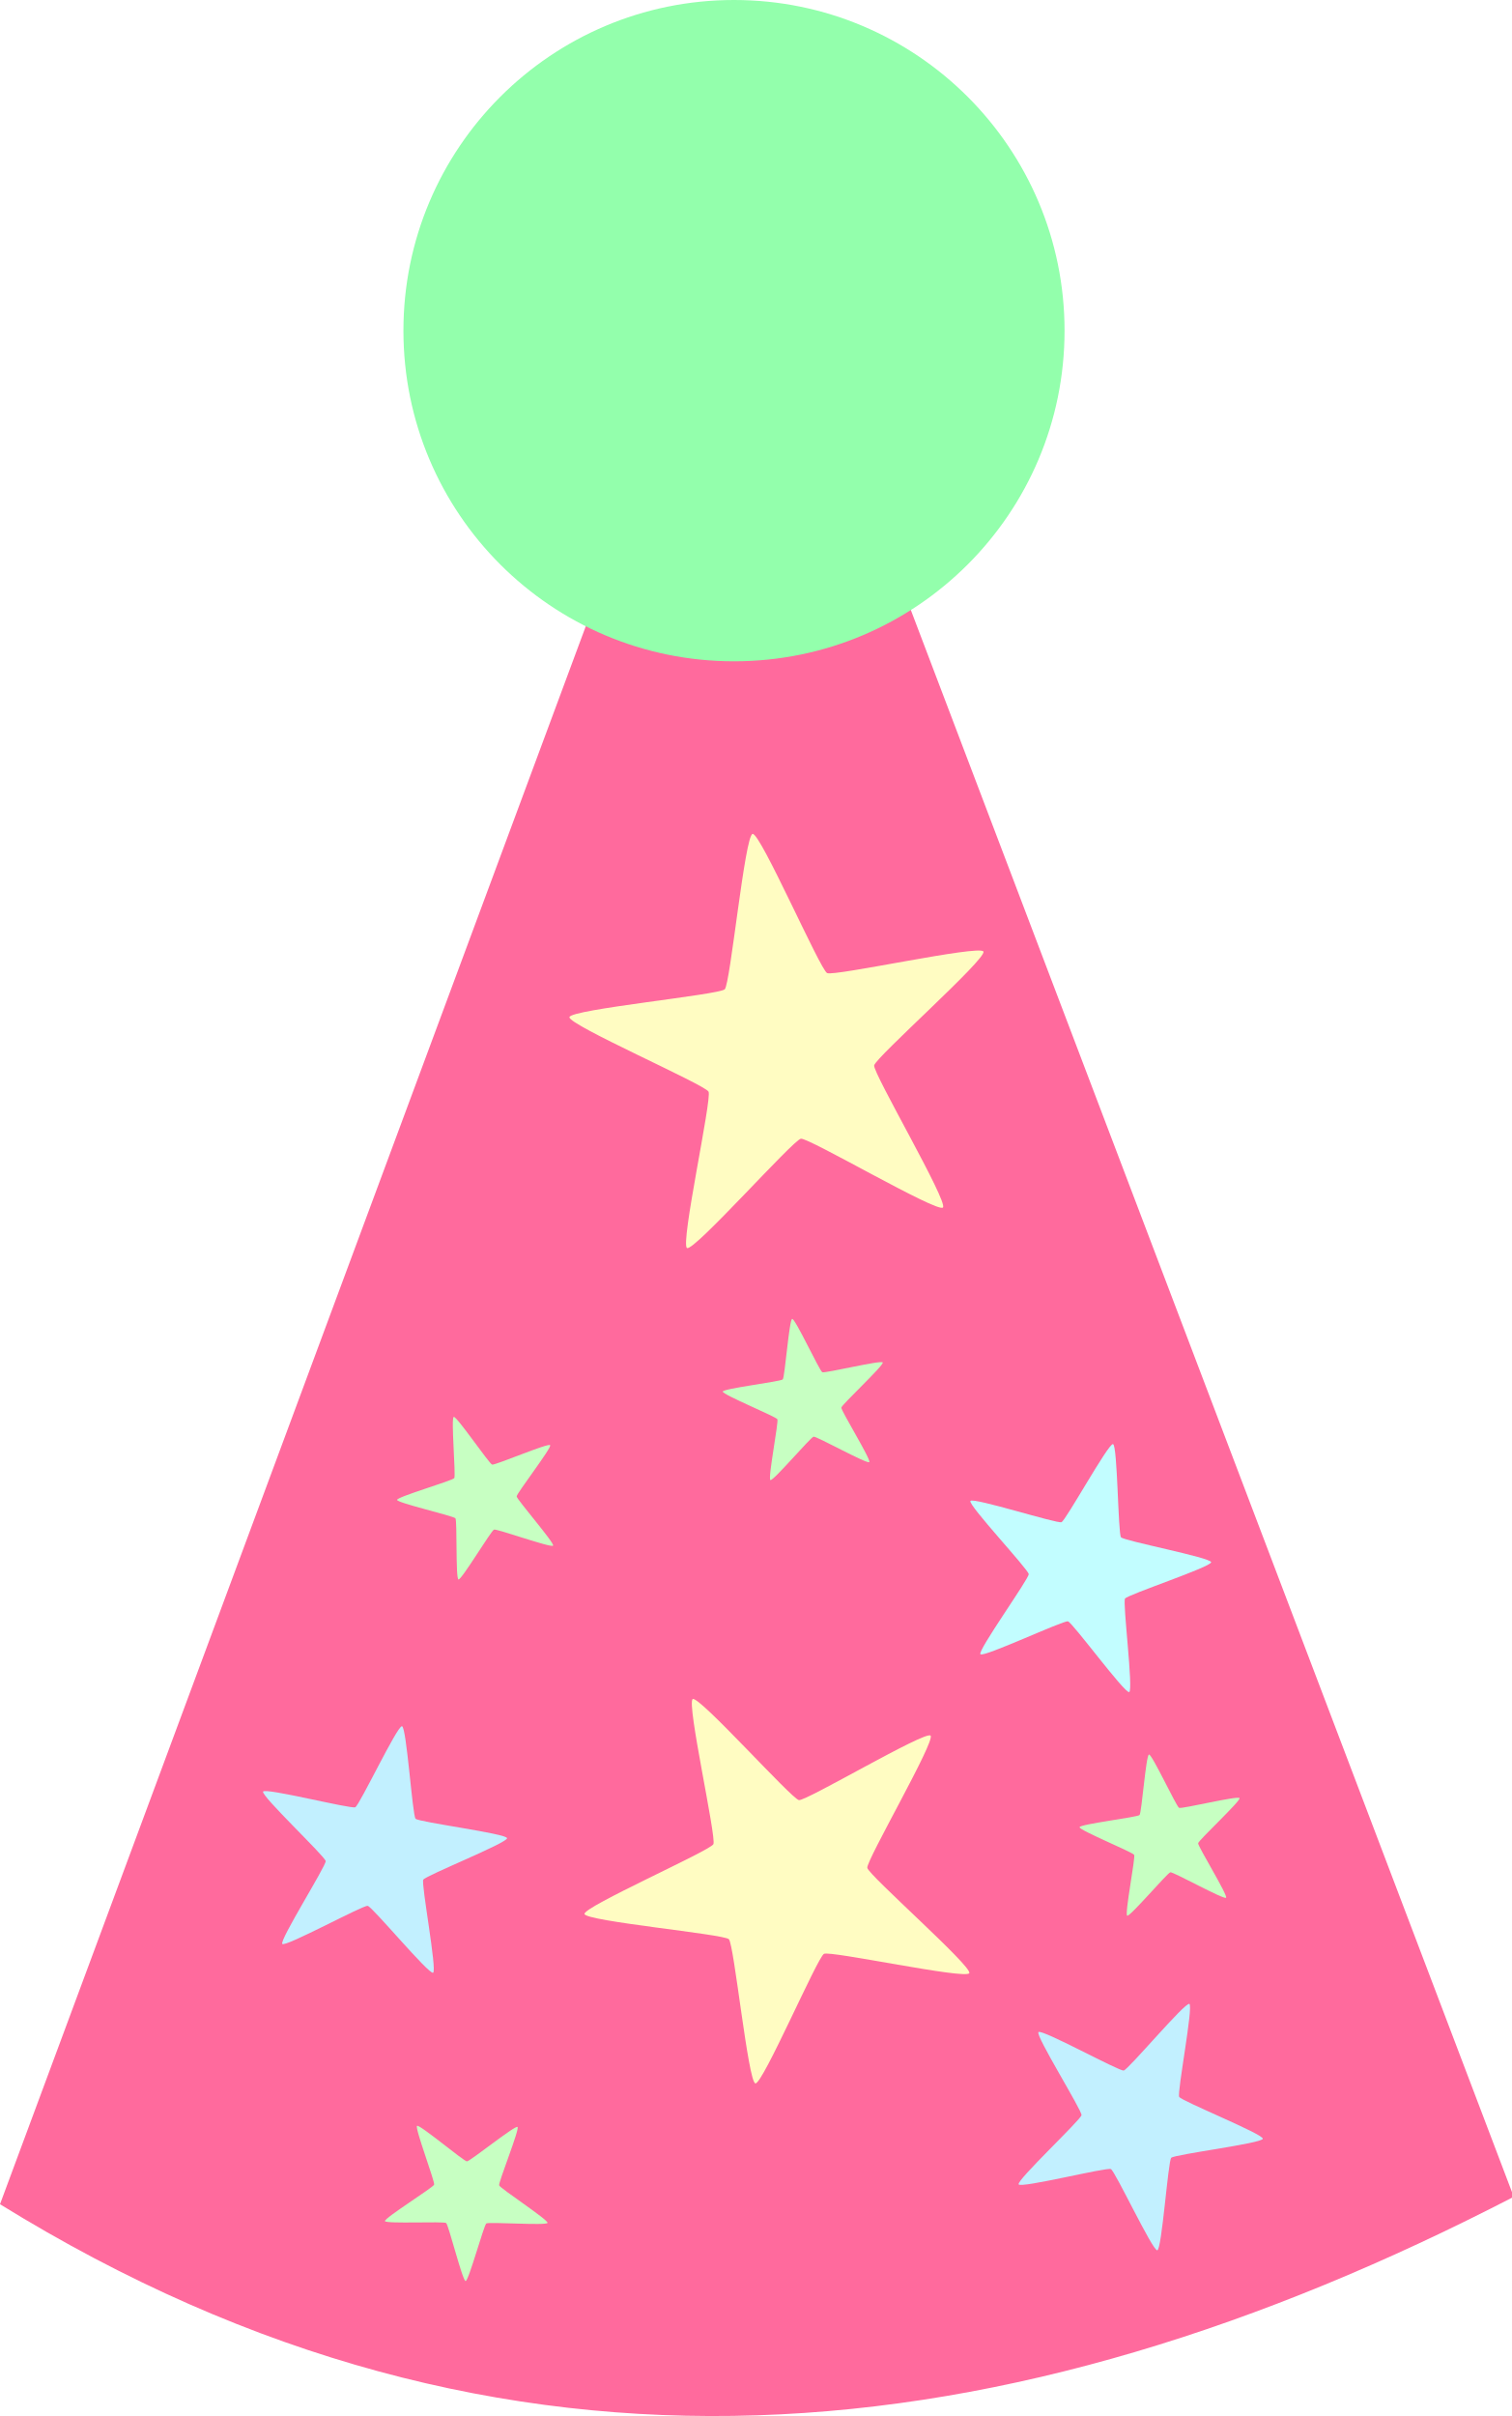
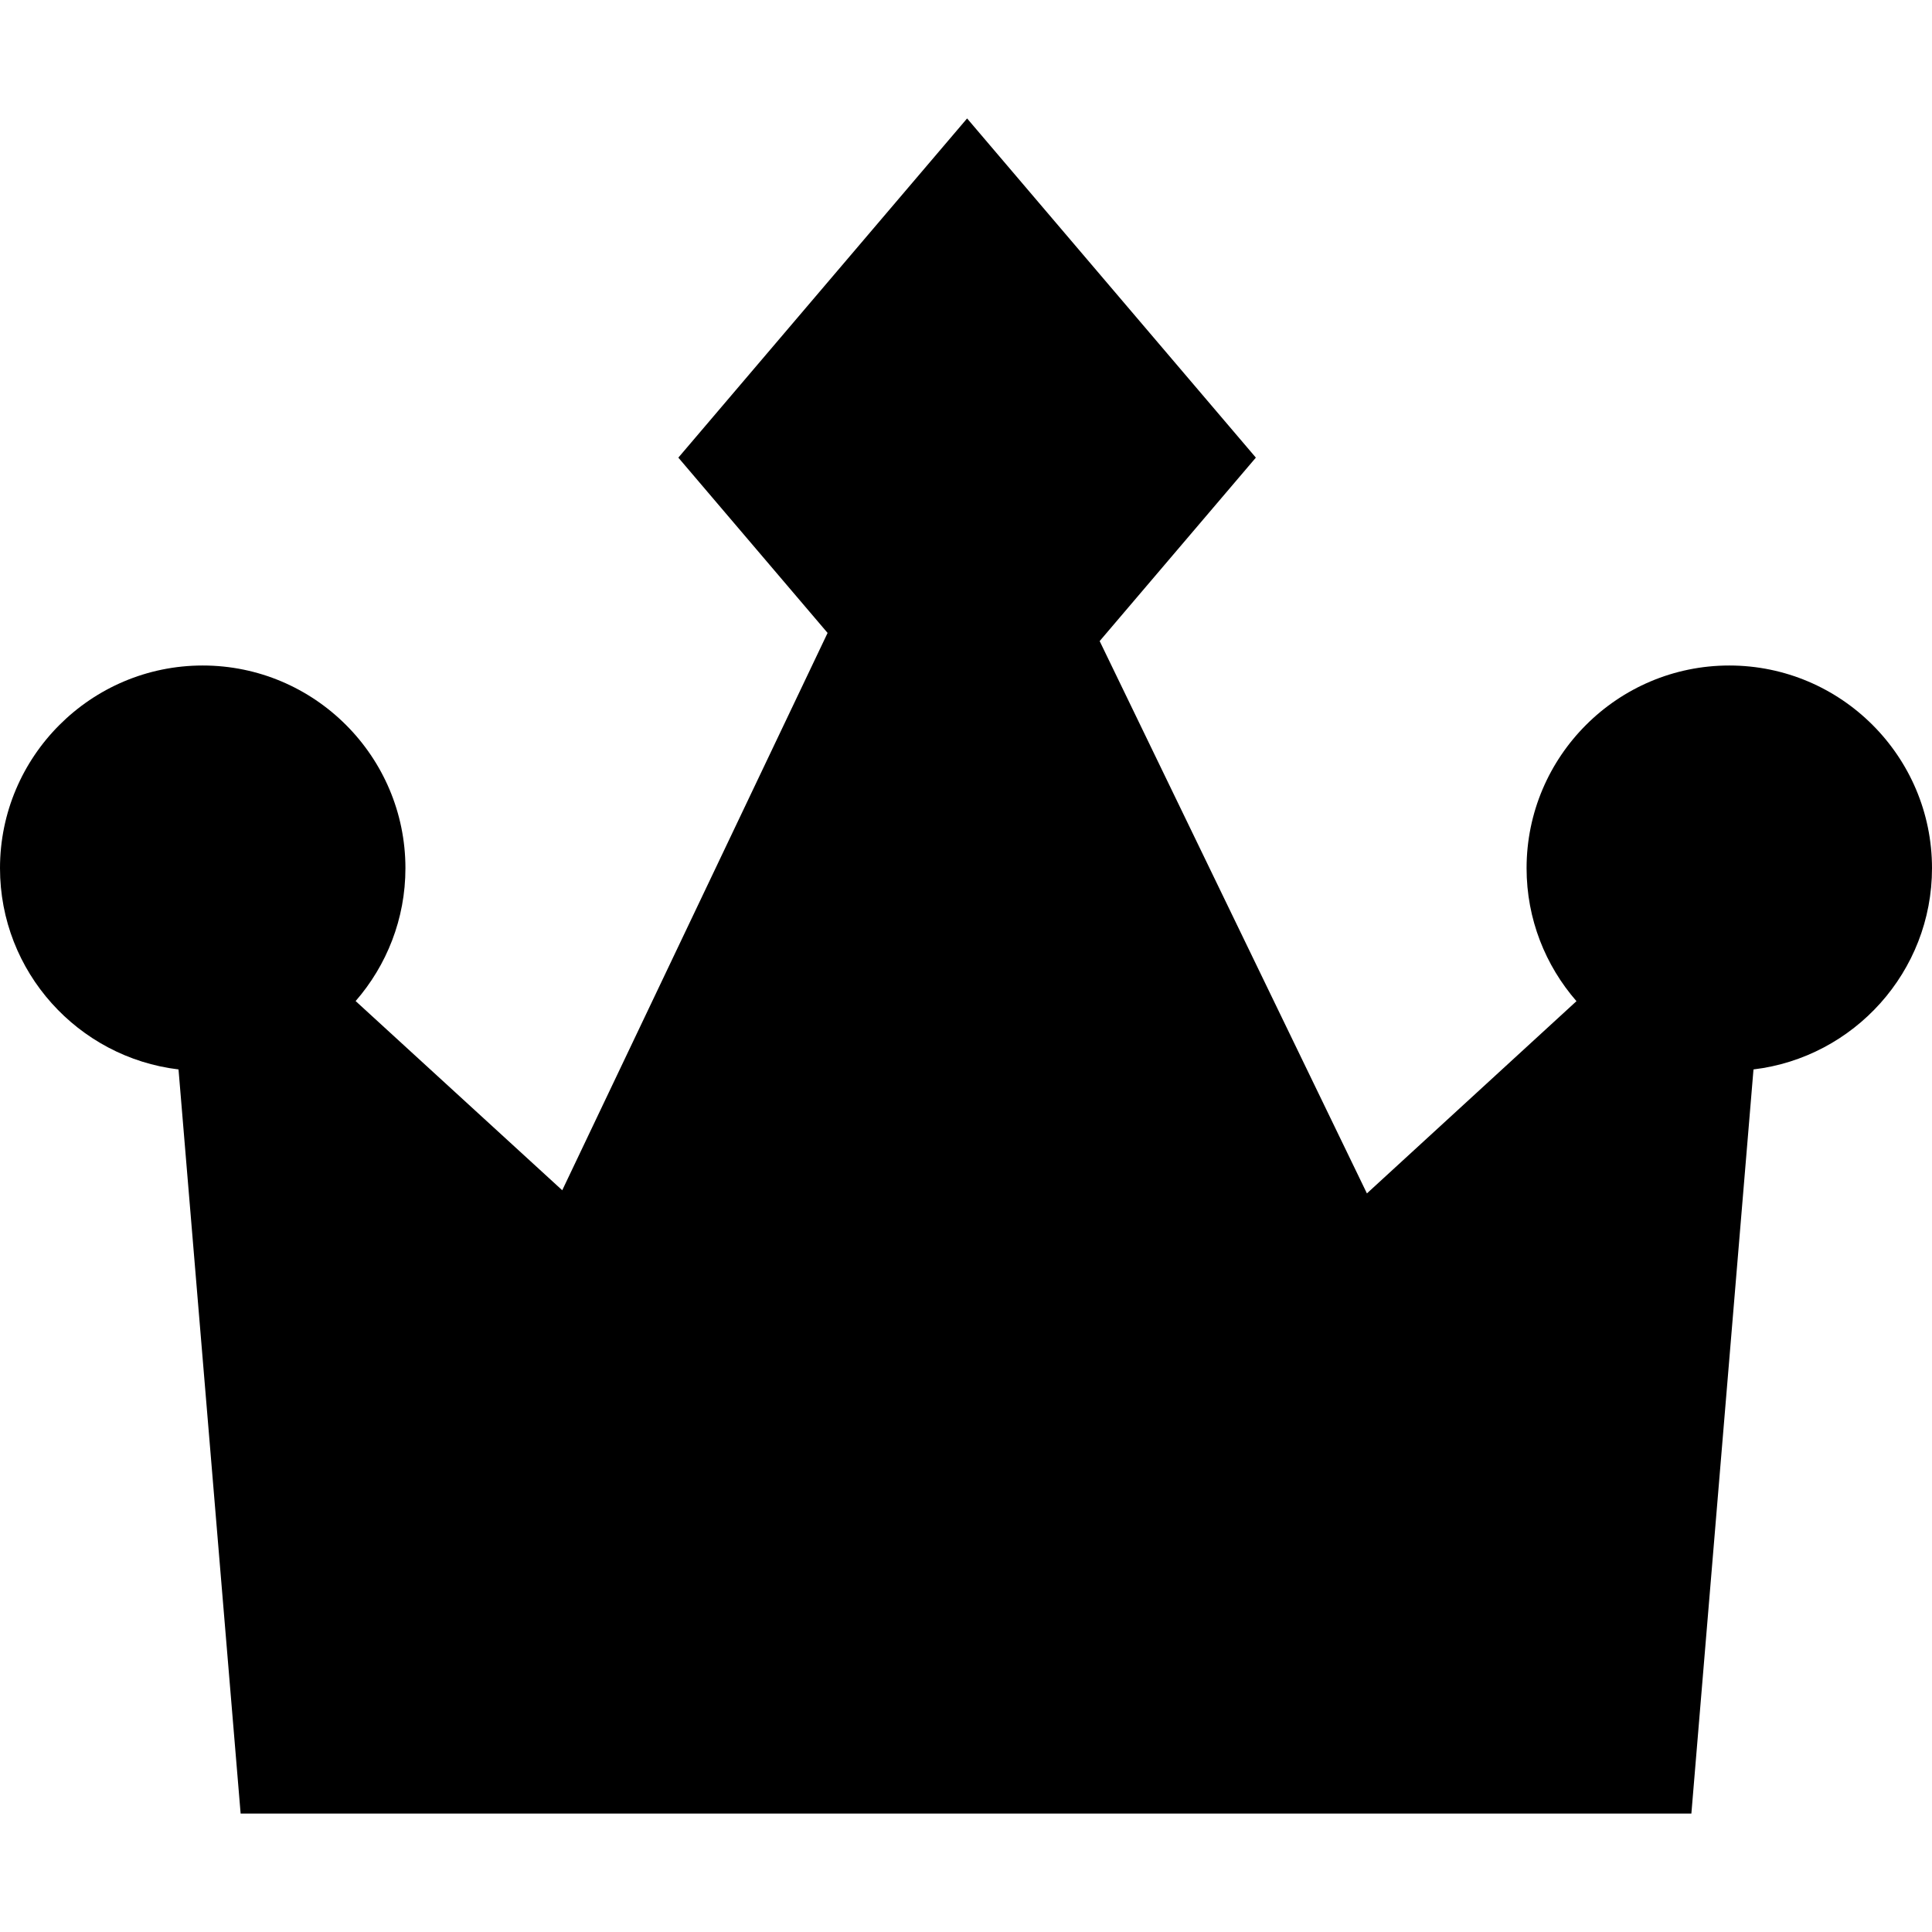
- <svg xmlns="http://www.w3.org/2000/svg" viewBox="0 0 582 930" id="svg2" version="1.1">
-   <defs id="defs4" />
-   <g id="layer1" transform="translate(-62.85714,-38.16902)">
-     <path style="fill:#ff6a9d;fill-opacity:1;fill-rule:nonzero;stroke:none" d="M 62.857,886.648 351.429,109.505 645.714,883.791 C 451.429,984.235 257.143,1006.714 62.857,886.648 z" id="path2985" />
-     <path style="fill:#fffcc2;fill-opacity:1;fill-rule:nonzero;stroke:none" id="path3755" d="m 405.714,583.791 c -2.148,2.148 -51.69,-26.952 -54.69,-26.477 -3.001,0.475 -41.125,43.46 -43.832,42.081 -2.707,-1.379 9.66,-57.488 8.281,-60.195 -1.379,-2.707 -54.042,-25.682 -53.566,-28.683 0.475,-3.001 57.66,-8.578 59.808,-10.726 2.148,-2.148 7.725,-59.333 10.726,-59.808 3.001,-0.475 25.976,52.187 28.683,53.566 2.707,1.379 58.816,-10.988 60.195,-8.281 1.379,2.707 -41.606,40.831 -42.081,43.832 -0.475,3.001 28.625,52.542 26.477,54.69 z" transform="translate(20.20305,-80.8122)" />
-     <path transform="matrix(0.5575318,0.2008021,-0.2008021,0.5575318,120.643,390.5892)" d="m 405.714,583.791 c -2.148,2.148 -51.69,-26.952 -54.69,-26.477 -3.001,0.475 -41.125,43.46 -43.832,42.081 -2.707,-1.379 9.66,-57.488 8.281,-60.195 -1.379,-2.707 -54.042,-25.682 -53.566,-28.683 0.475,-3.001 57.66,-8.578 59.808,-10.726 2.148,-2.148 7.725,-59.333 10.726,-59.808 3.001,-0.475 25.976,52.187 28.683,53.566 2.707,1.379 58.816,-10.988 60.195,-8.281 1.379,2.707 -41.606,40.831 -42.081,43.832 -0.475,3.001 28.625,52.542 26.477,54.69 z" id="path3757" style="fill:#c2f0ff;fill-opacity:1;fill-rule:nonzero;stroke:none" />
-     <path style="fill:#fffcc2;fill-opacity:1;fill-rule:nonzero;stroke:none" id="path3759" d="m 405.714,583.791 c -2.148,2.148 -51.69,-26.952 -54.69,-26.477 -3.001,0.475 -41.125,43.46 -43.832,42.081 -2.707,-1.379 9.66,-57.488 8.281,-60.195 -1.379,-2.707 -54.042,-25.682 -53.566,-28.683 0.475,-3.001 57.66,-8.578 59.808,-10.726 2.148,-2.148 7.725,-59.333 10.726,-59.808 3.001,-0.475 25.976,52.187 28.683,53.566 2.707,1.379 58.816,-10.988 60.195,-8.281 1.379,2.707 -41.606,40.831 -42.081,43.832 -0.475,3.001 28.625,52.542 26.477,54.69 z" transform="matrix(0.5493115,0.7489061,-0.7489061,0.5493115,568.0549,215.6116)" />
-     <path transform="matrix(0.3811476,-0.07178754,0.07178754,0.3811476,79.26597,439.7498)" d="m 405.714,583.791 c -2.148,2.148 -51.69,-26.952 -54.69,-26.477 -3.001,0.475 -41.125,43.46 -43.832,42.081 -2.707,-1.379 9.66,-57.488 8.281,-60.195 -1.379,-2.707 -54.042,-25.682 -53.566,-28.683 0.475,-3.001 57.66,-8.578 59.808,-10.726 2.148,-2.148 7.725,-59.333 10.726,-59.808 3.001,-0.475 25.976,52.187 28.683,53.566 2.707,1.379 58.816,-10.988 60.195,-8.281 1.379,2.707 -41.606,40.831 -42.081,43.832 -0.475,3.001 28.625,52.542 26.477,54.69 z" id="path3761" style="fill:#c7ffc2;fill-opacity:1;fill-rule:nonzero;stroke:none" />
-     <path style="fill:#c2fdff;fill-opacity:1;fill-rule:nonzero;stroke:none" id="path3763" d="m 405.714,583.791 c -2.148,2.148 -51.69,-26.952 -54.69,-26.477 -3.001,0.475 -41.125,43.46 -43.832,42.081 -2.707,-1.379 9.66,-57.488 8.281,-60.195 -1.379,-2.707 -54.042,-25.682 -53.566,-28.683 0.475,-3.001 57.66,-8.578 59.808,-10.726 2.148,-2.148 7.725,-59.333 10.726,-59.808 3.001,-0.475 25.976,52.187 28.683,53.566 2.707,1.379 58.816,-10.988 60.195,-8.281 1.379,2.707 -41.606,40.831 -42.081,43.832 -0.475,3.001 28.625,52.542 26.477,54.69 z" transform="matrix(0.3908448,-0.4454252,0.4454252,0.3908448,110.5931,592.0576)" />
-     <path transform="matrix(0.4696169,-0.3614183,0.3614183,0.4696169,147.5645,733.918)" d="m 405.714,583.791 c -2.148,2.148 -51.69,-26.952 -54.69,-26.477 -3.001,0.475 -41.125,43.46 -43.832,42.081 -2.707,-1.379 9.66,-57.488 8.281,-60.195 -1.379,-2.707 -54.042,-25.682 -53.566,-28.683 0.475,-3.001 57.66,-8.578 59.808,-10.726 2.148,-2.148 7.725,-59.333 10.726,-59.808 3.001,-0.475 25.976,52.187 28.683,53.566 2.707,1.379 58.816,-10.988 60.195,-8.281 1.379,2.707 -41.606,40.831 -42.081,43.832 -0.475,3.001 28.625,52.542 26.477,54.69 z" id="path3765" style="fill:#c2f0ff;fill-opacity:1;fill-rule:nonzero;stroke:none" />
-     <path style="fill:#c7ffc2;fill-opacity:1;fill-rule:nonzero;stroke:none" id="path3769" d="m 405.714,583.791 c -2.148,2.148 -51.69,-26.952 -54.69,-26.477 -3.001,0.475 -41.125,43.46 -43.832,42.081 -2.707,-1.379 9.66,-57.488 8.281,-60.195 -1.379,-2.707 -54.042,-25.682 -53.566,-28.683 0.475,-3.001 57.66,-8.578 59.808,-10.726 2.148,-2.148 7.725,-59.333 10.726,-59.808 3.001,-0.475 25.976,52.187 28.683,53.566 2.707,1.379 58.816,-10.988 60.195,-8.281 1.379,2.707 -41.606,40.831 -42.081,43.832 -0.475,3.001 28.625,52.542 26.477,54.69 z" transform="matrix(0.2712527,0.2772164,-0.2772164,0.2712527,293.9152,645.402)" />
-     <path transform="matrix(0.128207,0.3660464,-0.3660464,0.128207,658.553,552.2272)" d="m 405.714,583.791 c -2.148,2.148 -51.69,-26.952 -54.69,-26.477 -3.001,0.475 -41.125,43.46 -43.832,42.081 -2.707,-1.379 9.66,-57.488 8.281,-60.195 -1.379,-2.707 -54.042,-25.682 -53.566,-28.683 0.475,-3.001 57.66,-8.578 59.808,-10.726 2.148,-2.148 7.725,-59.333 10.726,-59.808 3.001,-0.475 25.976,52.187 28.683,53.566 2.707,1.379 58.816,-10.988 60.195,-8.281 1.379,2.707 -41.606,40.831 -42.081,43.832 -0.475,3.001 28.625,52.542 26.477,54.69 z" id="path3771" style="fill:#c7ffc2;fill-opacity:1;fill-rule:nonzero;stroke:none" />
-     <path style="fill:#c7ffc2;fill-opacity:1;fill-rule:nonzero;stroke:none" id="path3773" d="m 405.714,583.791 c -2.148,2.148 -51.69,-26.952 -54.69,-26.477 -3.001,0.475 -41.125,43.46 -43.832,42.081 -2.707,-1.379 9.66,-57.488 8.281,-60.195 -1.379,-2.707 -54.042,-25.682 -53.566,-28.683 0.475,-3.001 57.66,-8.578 59.808,-10.726 2.148,-2.148 7.725,-59.333 10.726,-59.808 3.001,-0.475 25.976,52.187 28.683,53.566 2.707,1.379 58.816,-10.988 60.195,-8.281 1.379,2.707 -41.606,40.831 -42.081,43.832 -0.475,3.001 28.625,52.542 26.477,54.69 z" transform="matrix(0.128207,0.3660464,-0.3660464,0.128207,521.1723,384.5419)" />
-     <path style="fill:#93ffac;fill-opacity:1;fill-rule:nonzero;stroke:none" id="path3777" d="m 478.812,137.164 c 0,70.294 -56.985,127.279 -127.279,127.279 -70.294,0 -127.279,-56.985 -127.279,-127.279 0,-70.294 56.985,-127.279 127.279,-127.279 70.294,0 127.279,56.985 127.279,127.279 z" transform="translate(-6.060915,28.28427)" />
-   </g>
+ <svg xmlns="http://www.w3.org/2000/svg" fill="#000000" height="800px" width="800px" version="1.1" id="Capa_1" viewBox="0 0 220 220" xml:space="preserve">
+   <path d="M220,98.865c0-12.728-10.355-23.083-23.083-23.083s-23.083,10.355-23.083,23.083c0,5.79,2.148,11.084,5.681,15.14  l-23.862,21.89L125.22,73.002l17.787-20.892l-32.882-38.623L77.244,52.111l16.995,19.962l-30.216,63.464l-23.527-21.544  c3.528-4.055,5.671-9.344,5.671-15.128c0-12.728-10.355-23.083-23.083-23.083C10.355,75.782,0,86.137,0,98.865  c0,11.794,8.895,21.545,20.328,22.913l7.073,84.735H192.6l7.073-84.735C211.105,120.41,220,110.659,220,98.865z" />
</svg>
